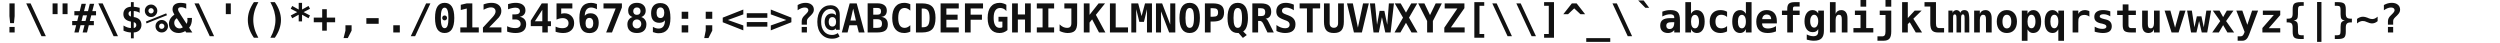
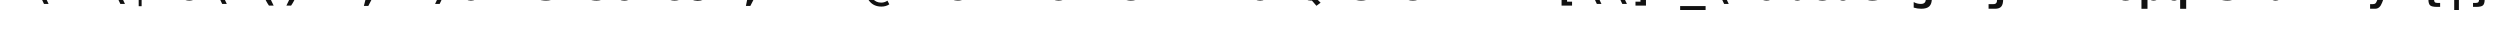
- <svg xmlns="http://www.w3.org/2000/svg" width="1892" height="32" version="1.1" viewBox="0 0 501 8.47">
-   <text y="6.502" fill="#111111" font-family="'DejaVu Sans Mono'" font-size="8px" font-weight="bold">!\"#\$%&amp;\'()*+,-./0123456789:;&lt;=&gt;?@ABCDEFGHIJKLMNOPQRSTUVWXYZ[\\]^_\`abcdefghijklmnopqrstuvwxyz{|}~?</text>
+ <svg xmlns="http://www.w3.org/2000/svg" version="1.1" viewBox="0 0 1892 32">
+   <text y="0" fill="#111" font-family="'DejaVu Sans Mono'" font-size="32" font-weight="bold">!\"#\$%&amp;\'()*+,-./0123456789:;&lt;=&gt;?@ABCDEFGHIJKLMNOPQRSTUVWXYZ[\\]^_\`abcdefghijklmnopqrstuvwxyz{|}~?</text>
</svg>
